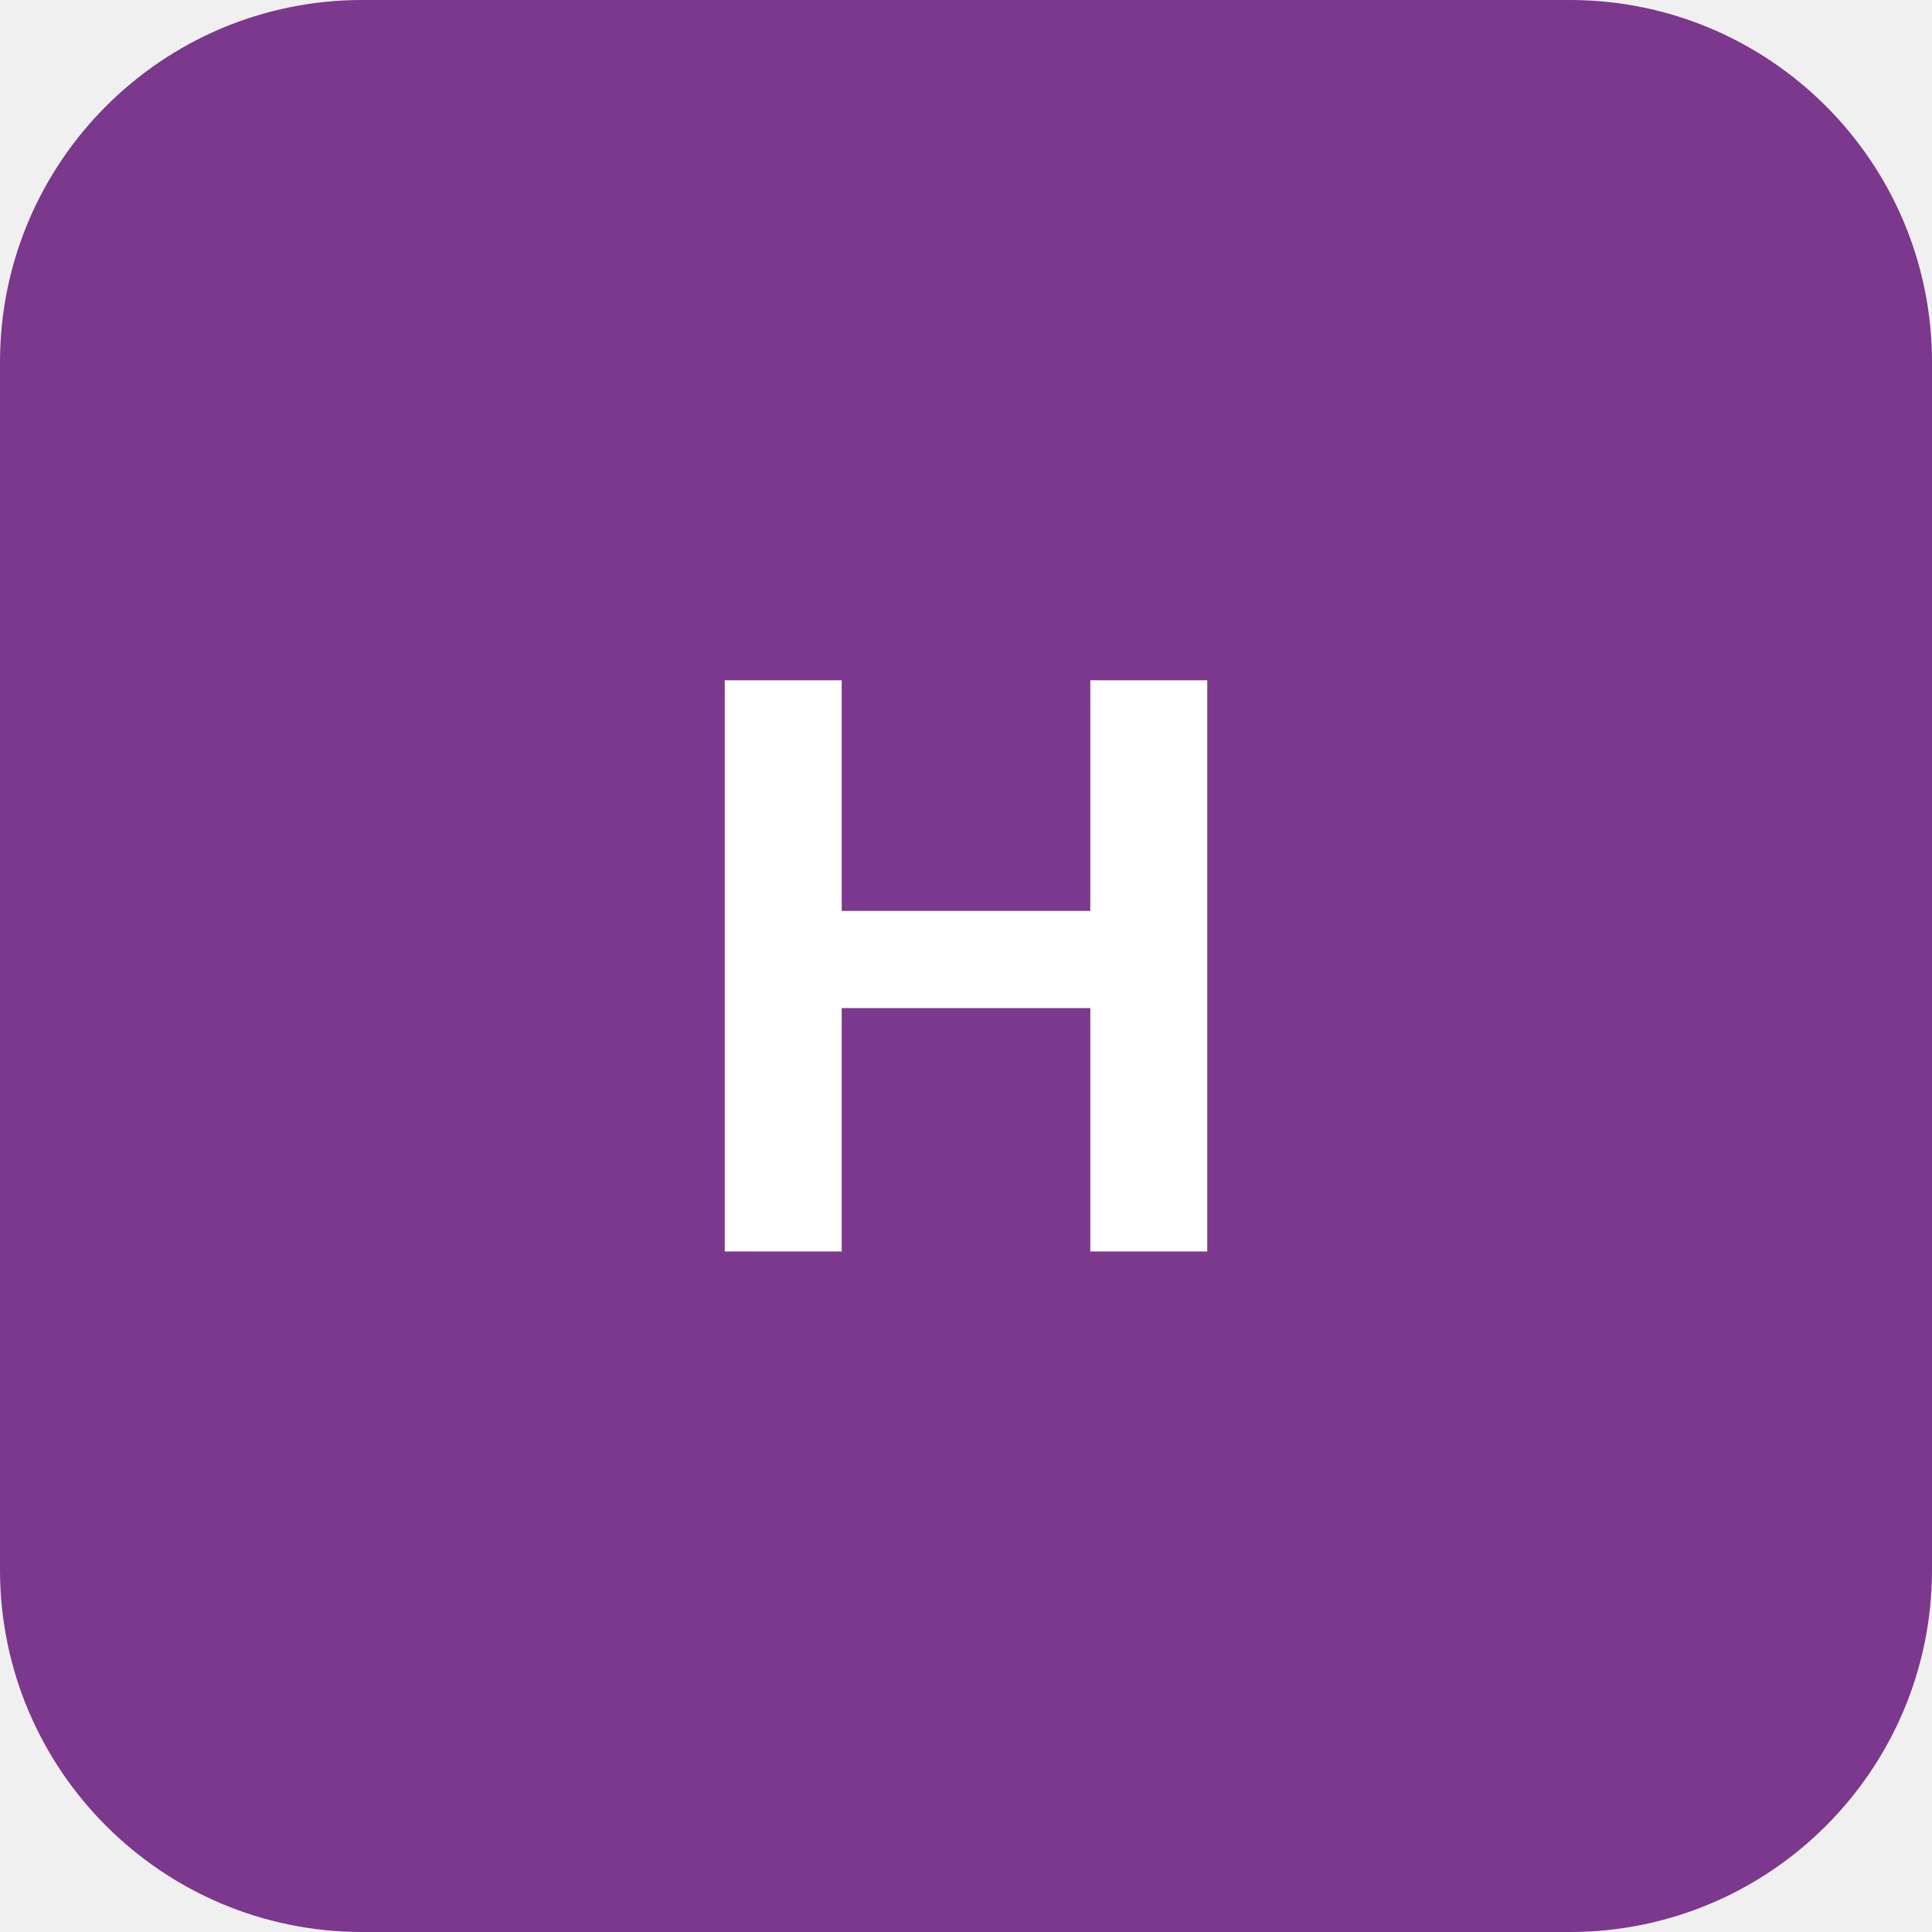
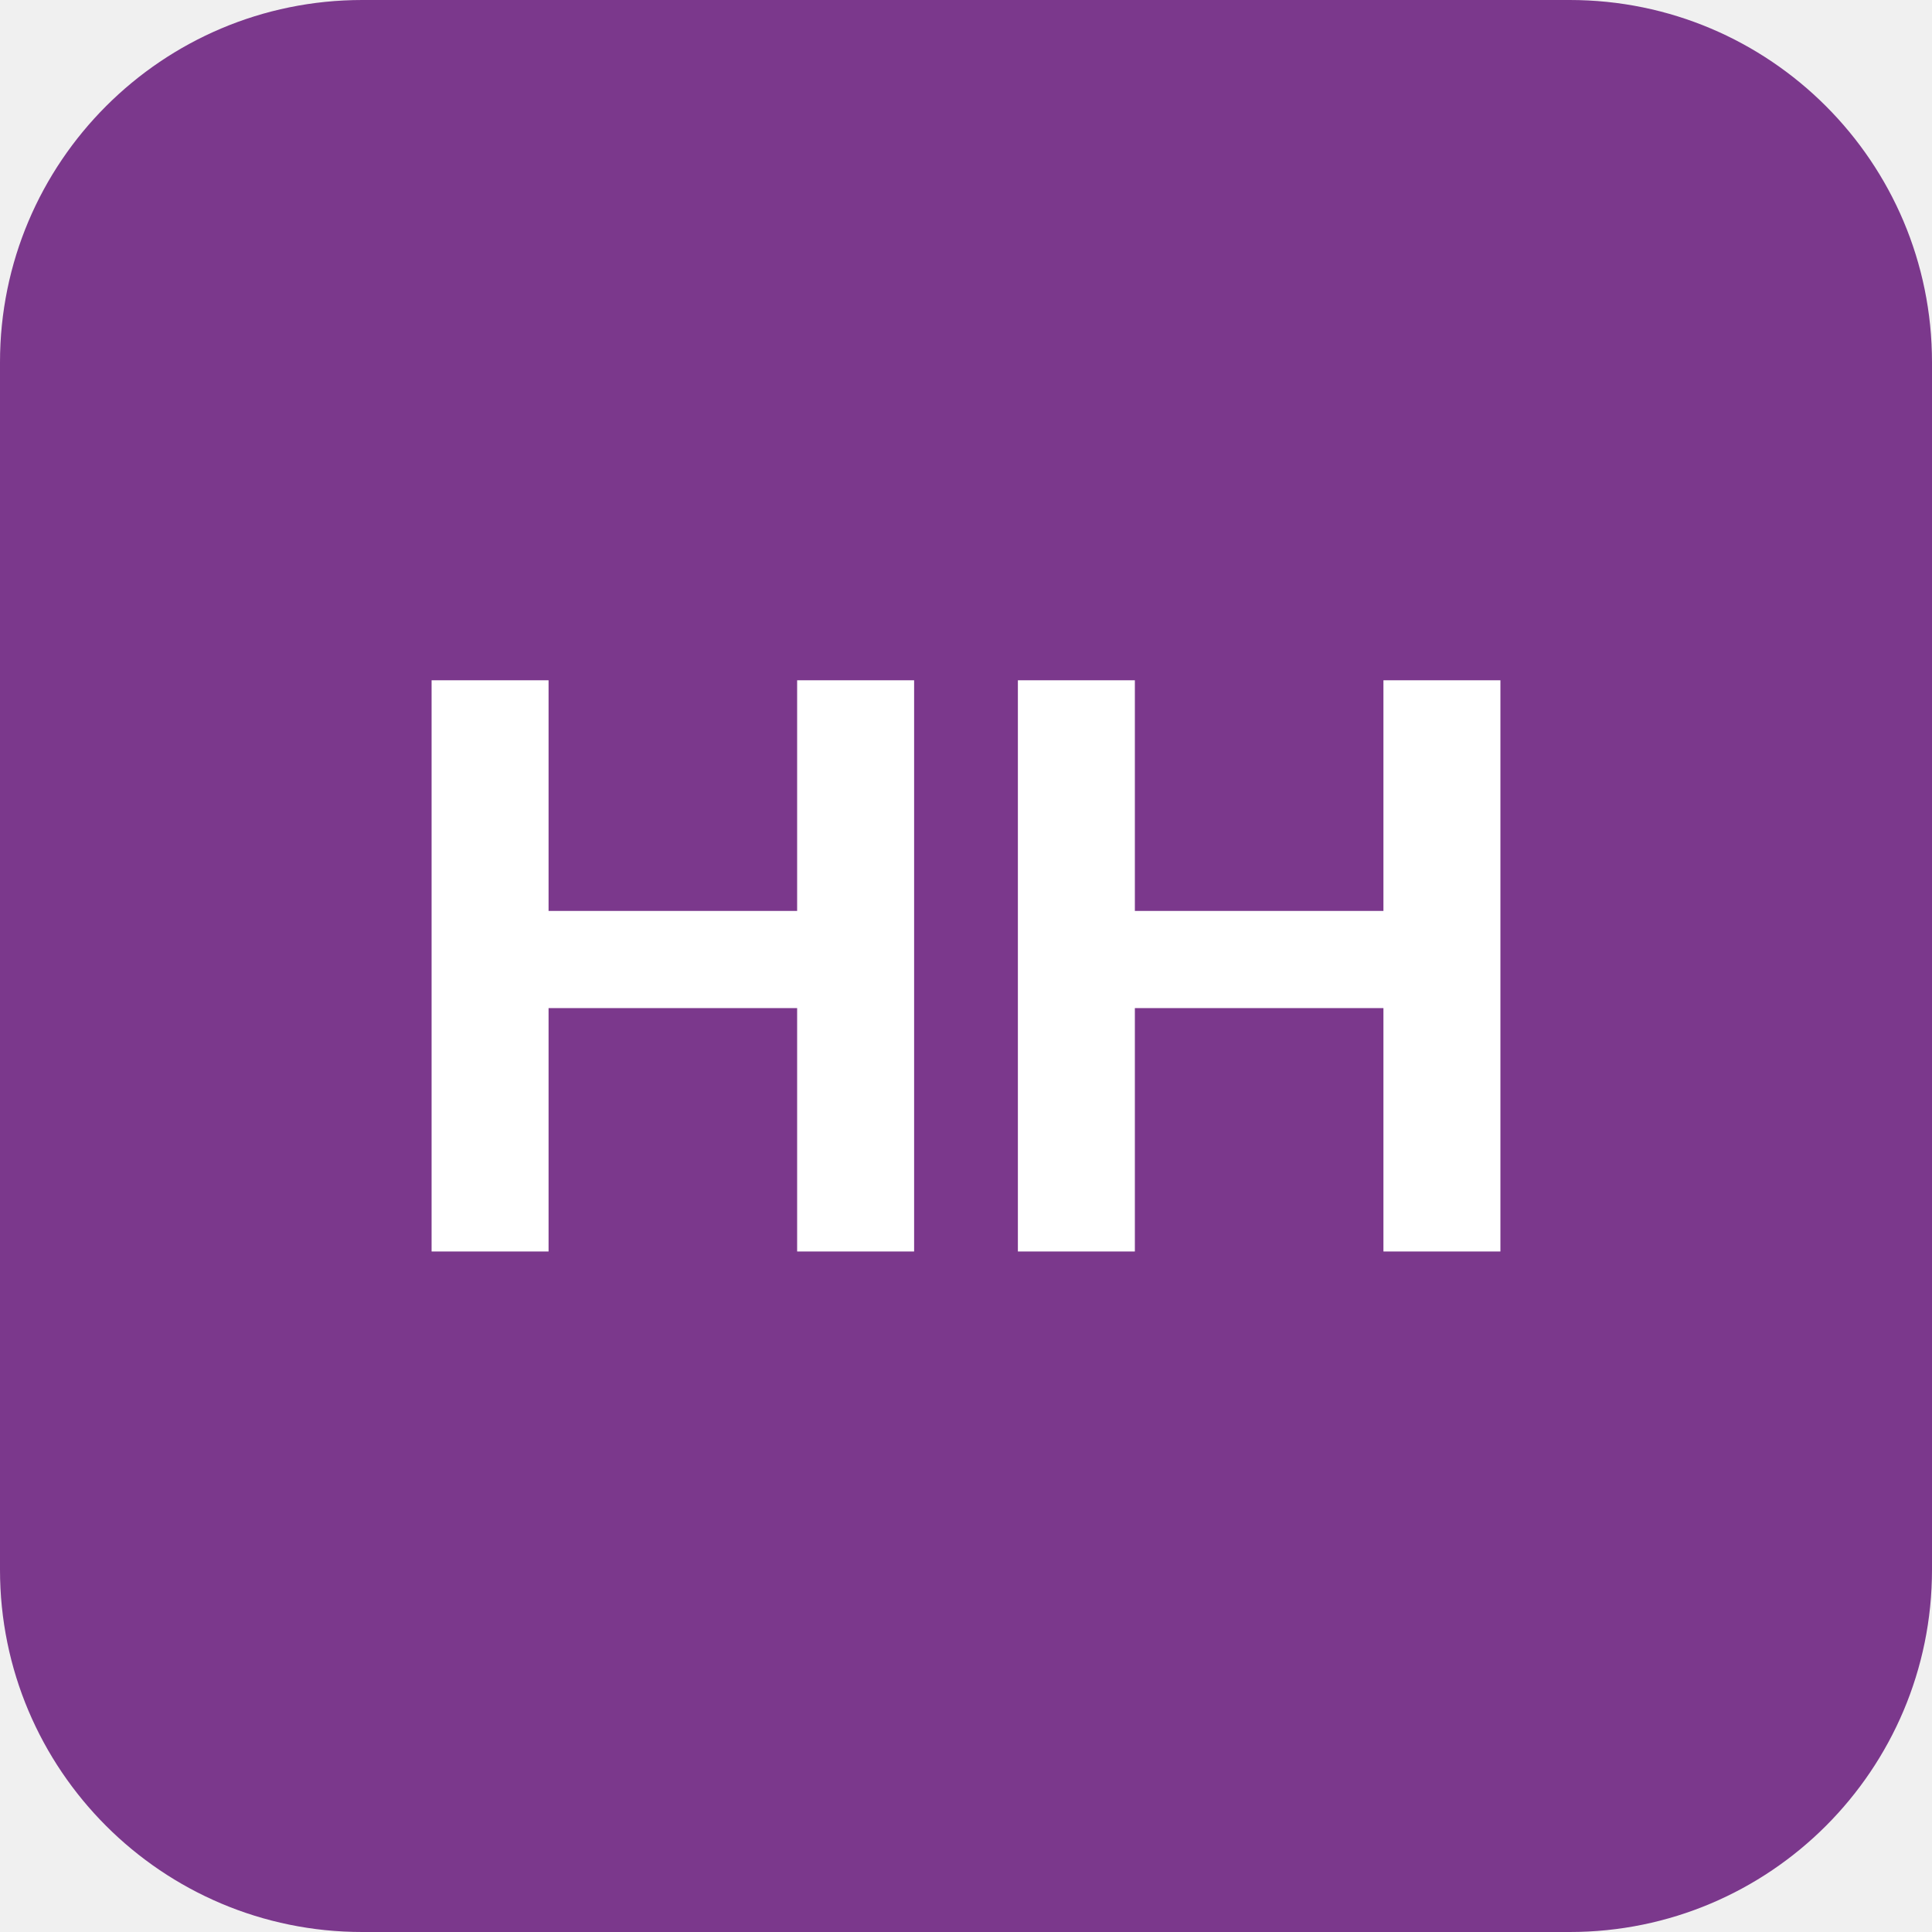
<svg xmlns="http://www.w3.org/2000/svg" viewBox="0 0 64 64" width="64" height="64">
  <rect width="64" height="64" rx="12" fill="#7B388C" />
-   <text x="32" y="32" fill="#FFFFFF" font-family="Inter, Arial, Helvetica, sans-serif" font-size="26" font-weight="700" text-anchor="middle" dominant-baseline="central">H</text>
+   <text x="32" y="32" fill="#FFFFFF" font-family="Inter, Arial, Helvetica, sans-serif" font-size="26" font-weight="700" text-anchor="middle" dominant-baseline="central">HH</text>
</svg>
